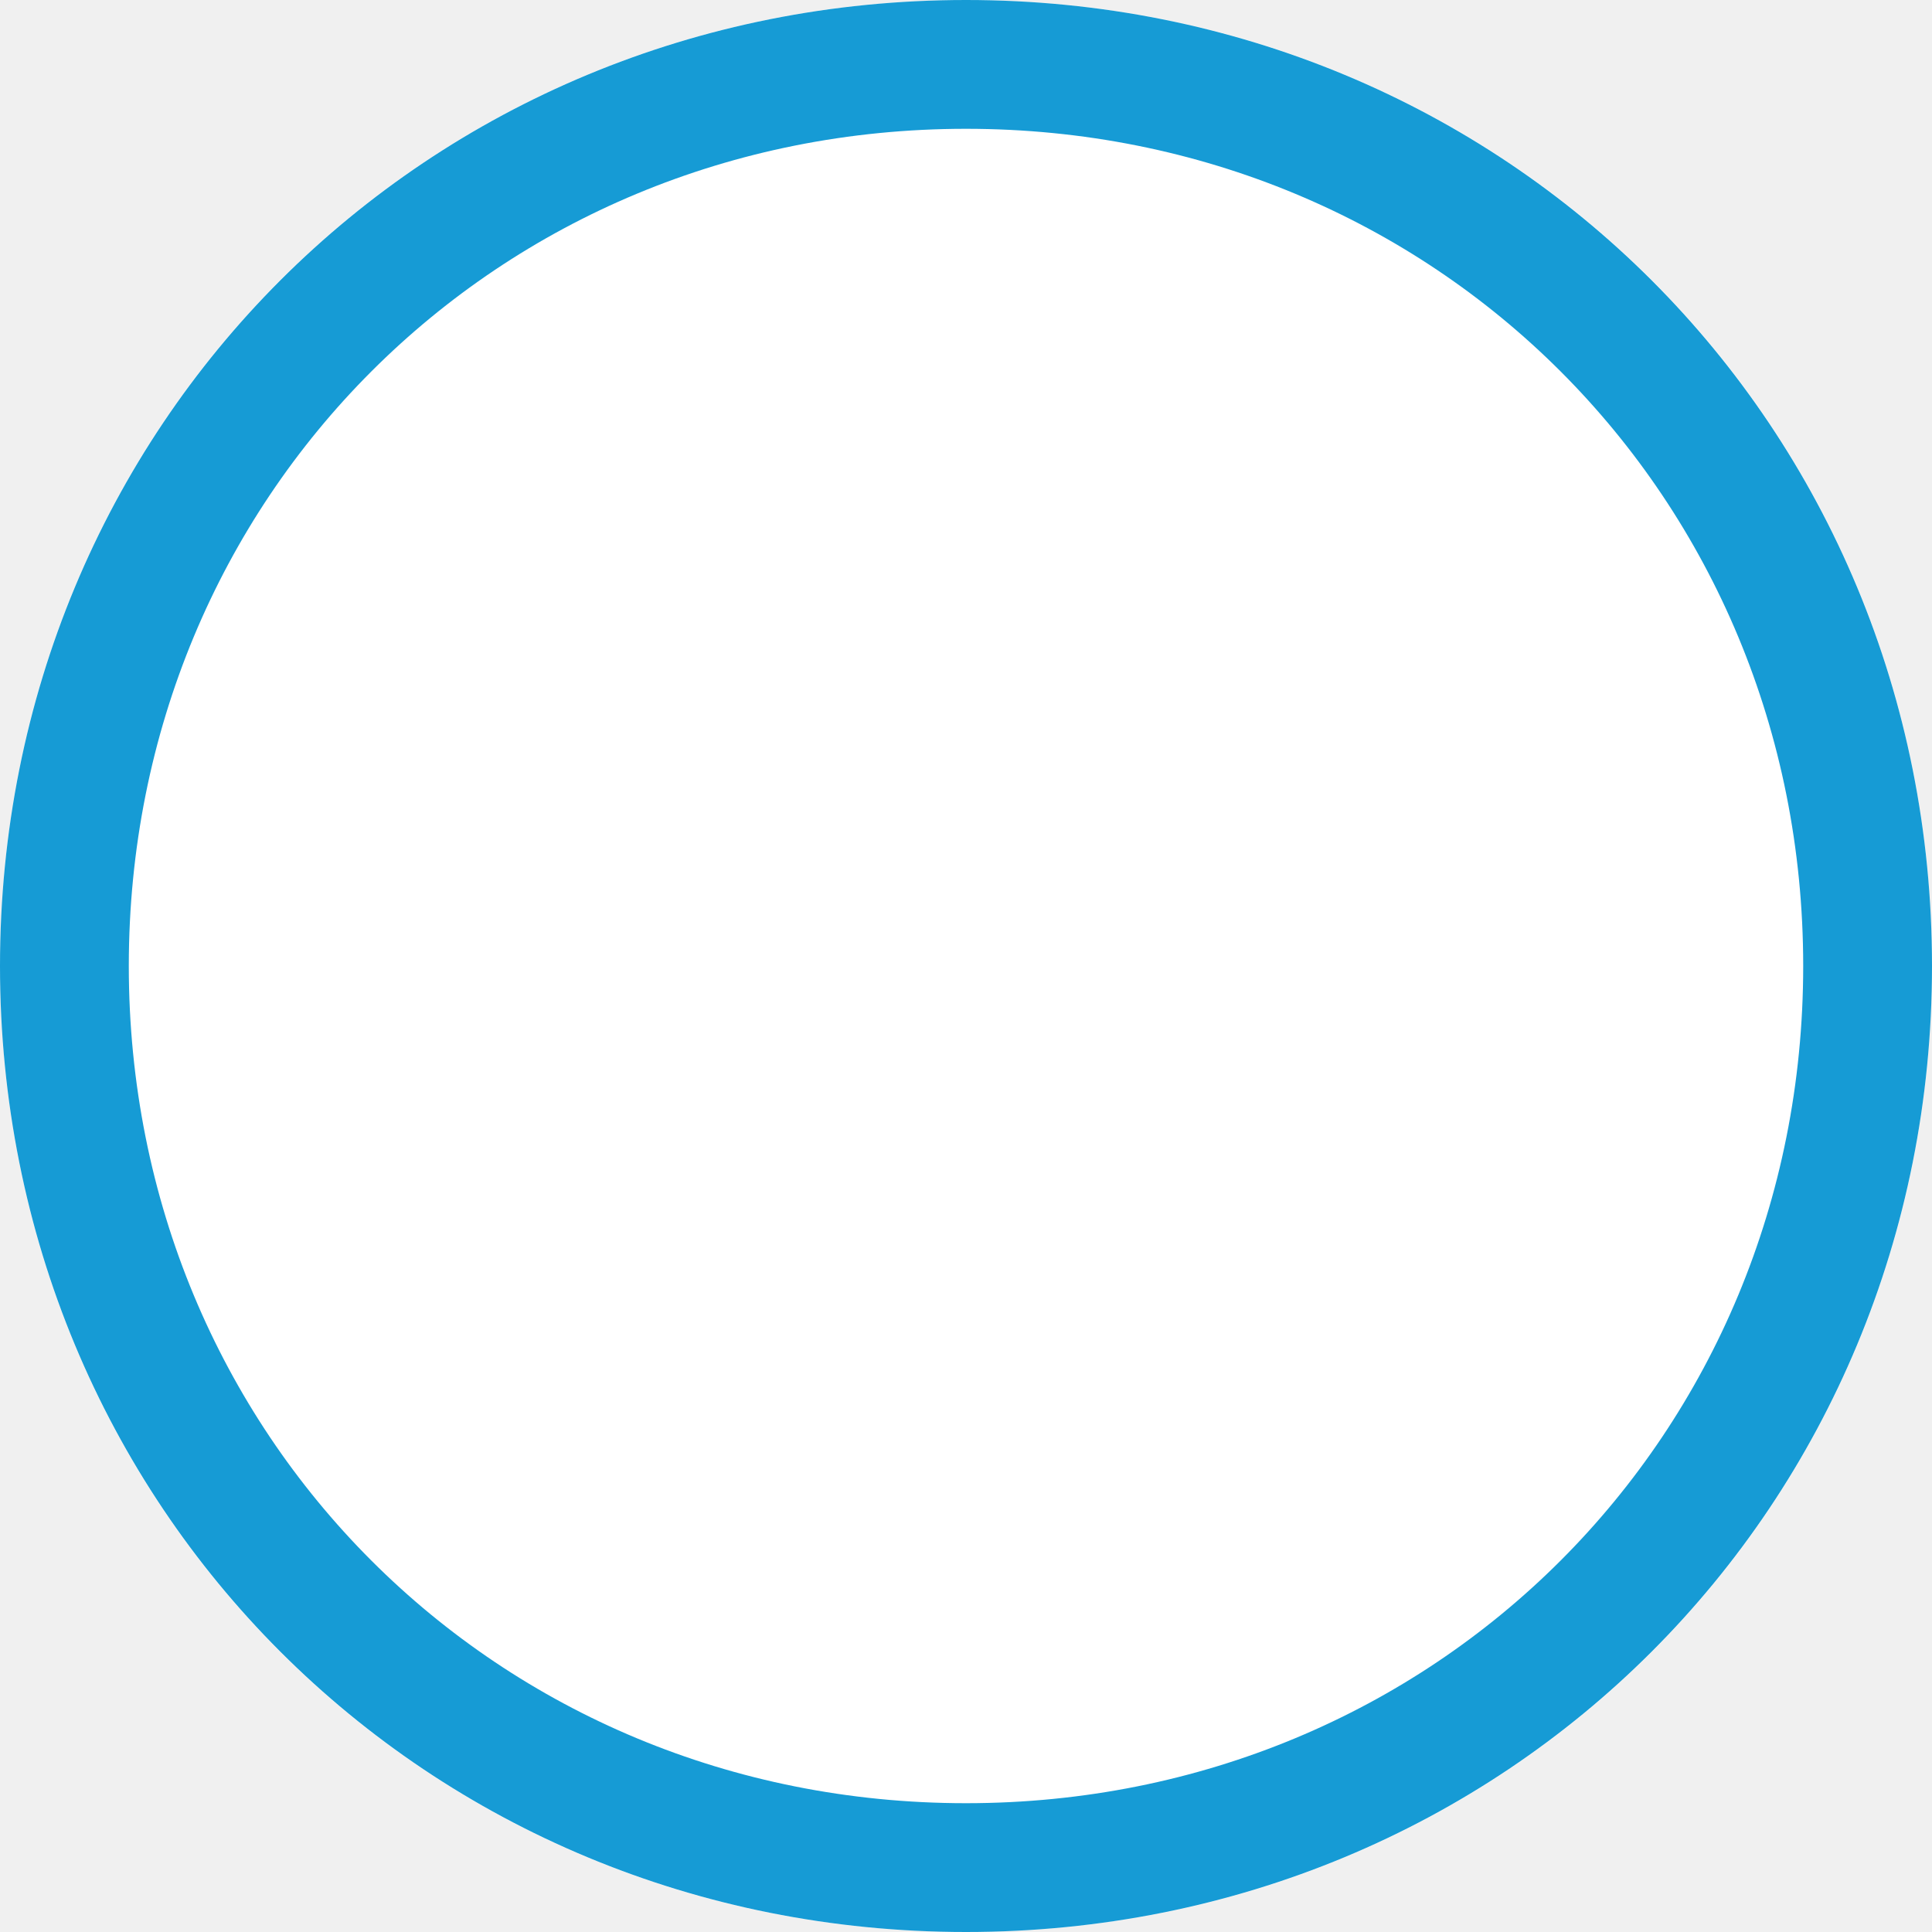
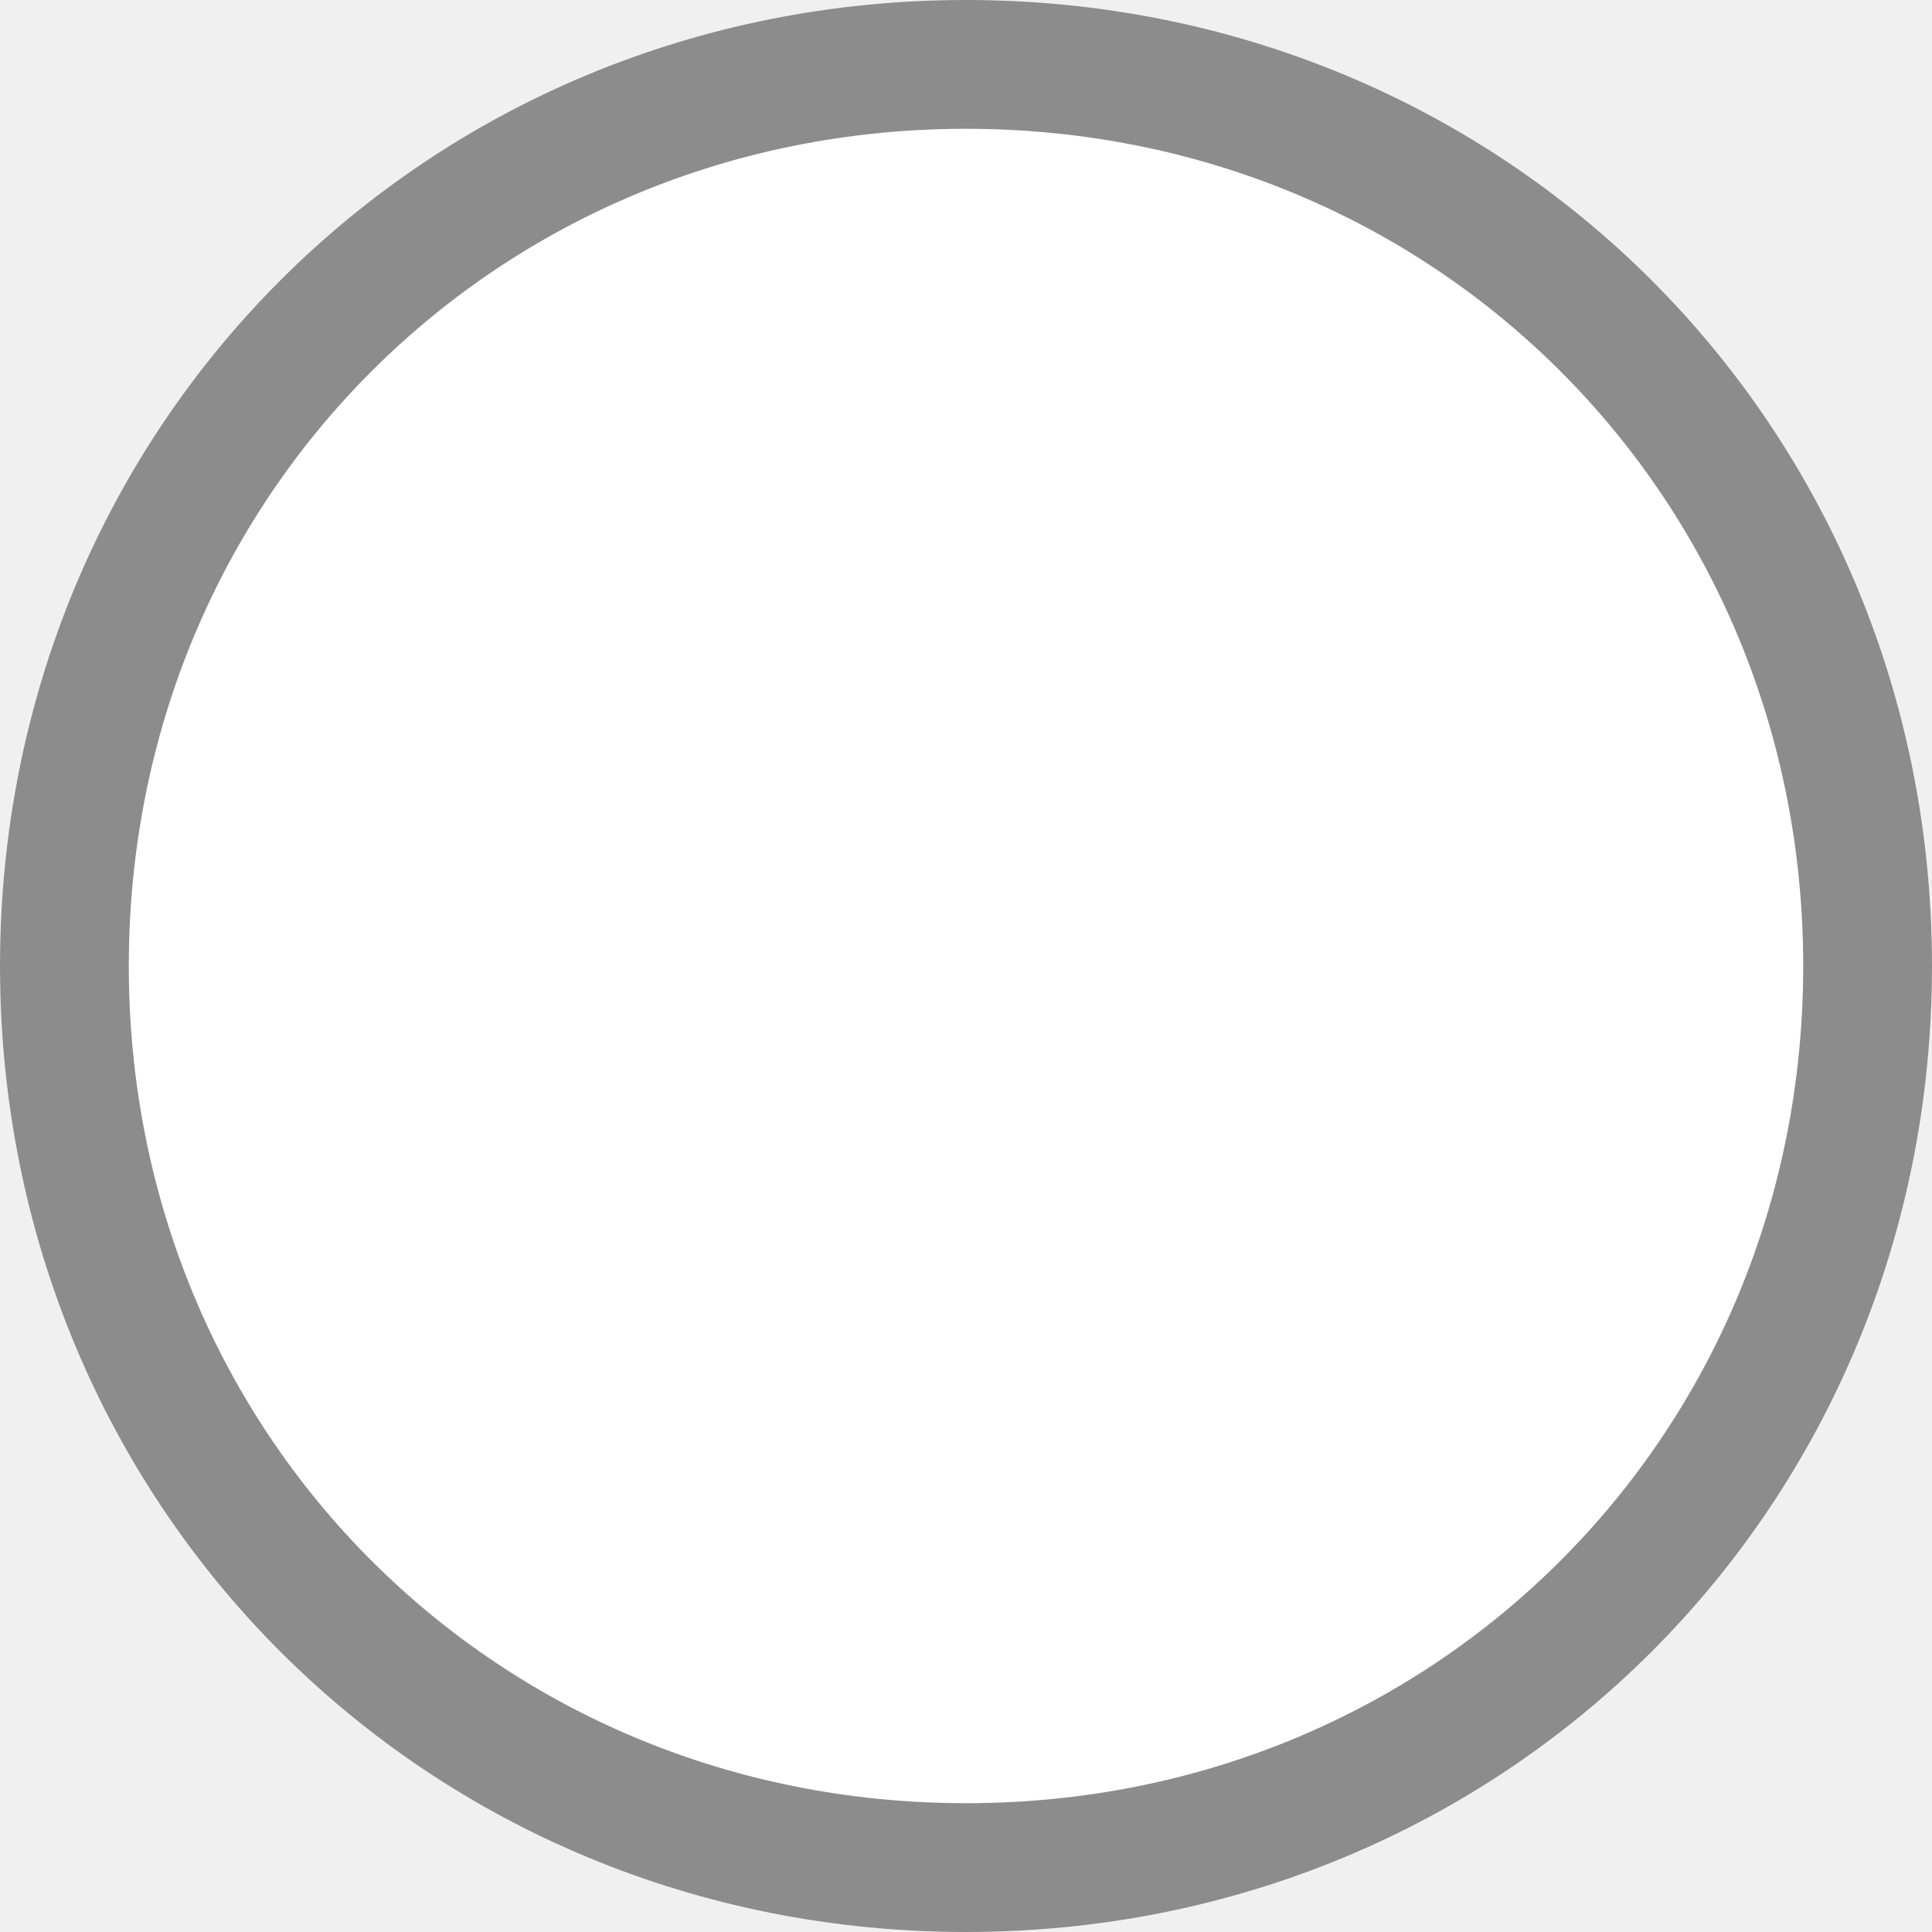
<svg xmlns="http://www.w3.org/2000/svg" version="1.1" width="15px" height="15px">
-   <g transform="matrix(1 0 0 1 -16 0 )">
-     <path d="M 23.5 0  C 27.7 0  31 3.3  31 7.5  C 31 11.7  27.7 15  23.5 15  C 19.3 15  16 11.7  16 7.5  C 16 3.3  19.3 0  23.5 0  Z " fill-rule="nonzero" fill="#ffffff" stroke="none" />
-     <path d="M 23.5 0.5  C 27.42 0.5  30.5 3.58  30.5 7.5  C 30.5 11.42  27.42 14.5  23.5 14.5  C 19.58 14.5  16.5 11.42  16.5 7.5  C 16.5 3.58  19.58 0.5  23.5 0.5  Z " stroke-width="1" stroke="#169bd5" fill="none" />
+   <g>
+     <path d="M 7.5 0  C 11.7 0  15 3.3  15 7.5  C 15 11.7  11.7 15  7.5 15  C 3.3 15  0 11.7  0 7.5  C 0 3.3  3.3 0  7.5 0  Z " fill-rule="nonzero" fill="#ffffff" stroke="none" />
+     <path d="M 7.5 0.5  C 11.42 0.5  14.5 3.58  14.5 7.5  C 14.5 11.42  11.42 14.5  7.5 14.5  C 3.58 14.5  0.5 11.42  0.5 7.5  C 0.5 3.58  3.58 0.5  7.5 0.5  Z " stroke-width="1" stroke="#8c8c8c" fill="none" />
  </g>
</svg>
